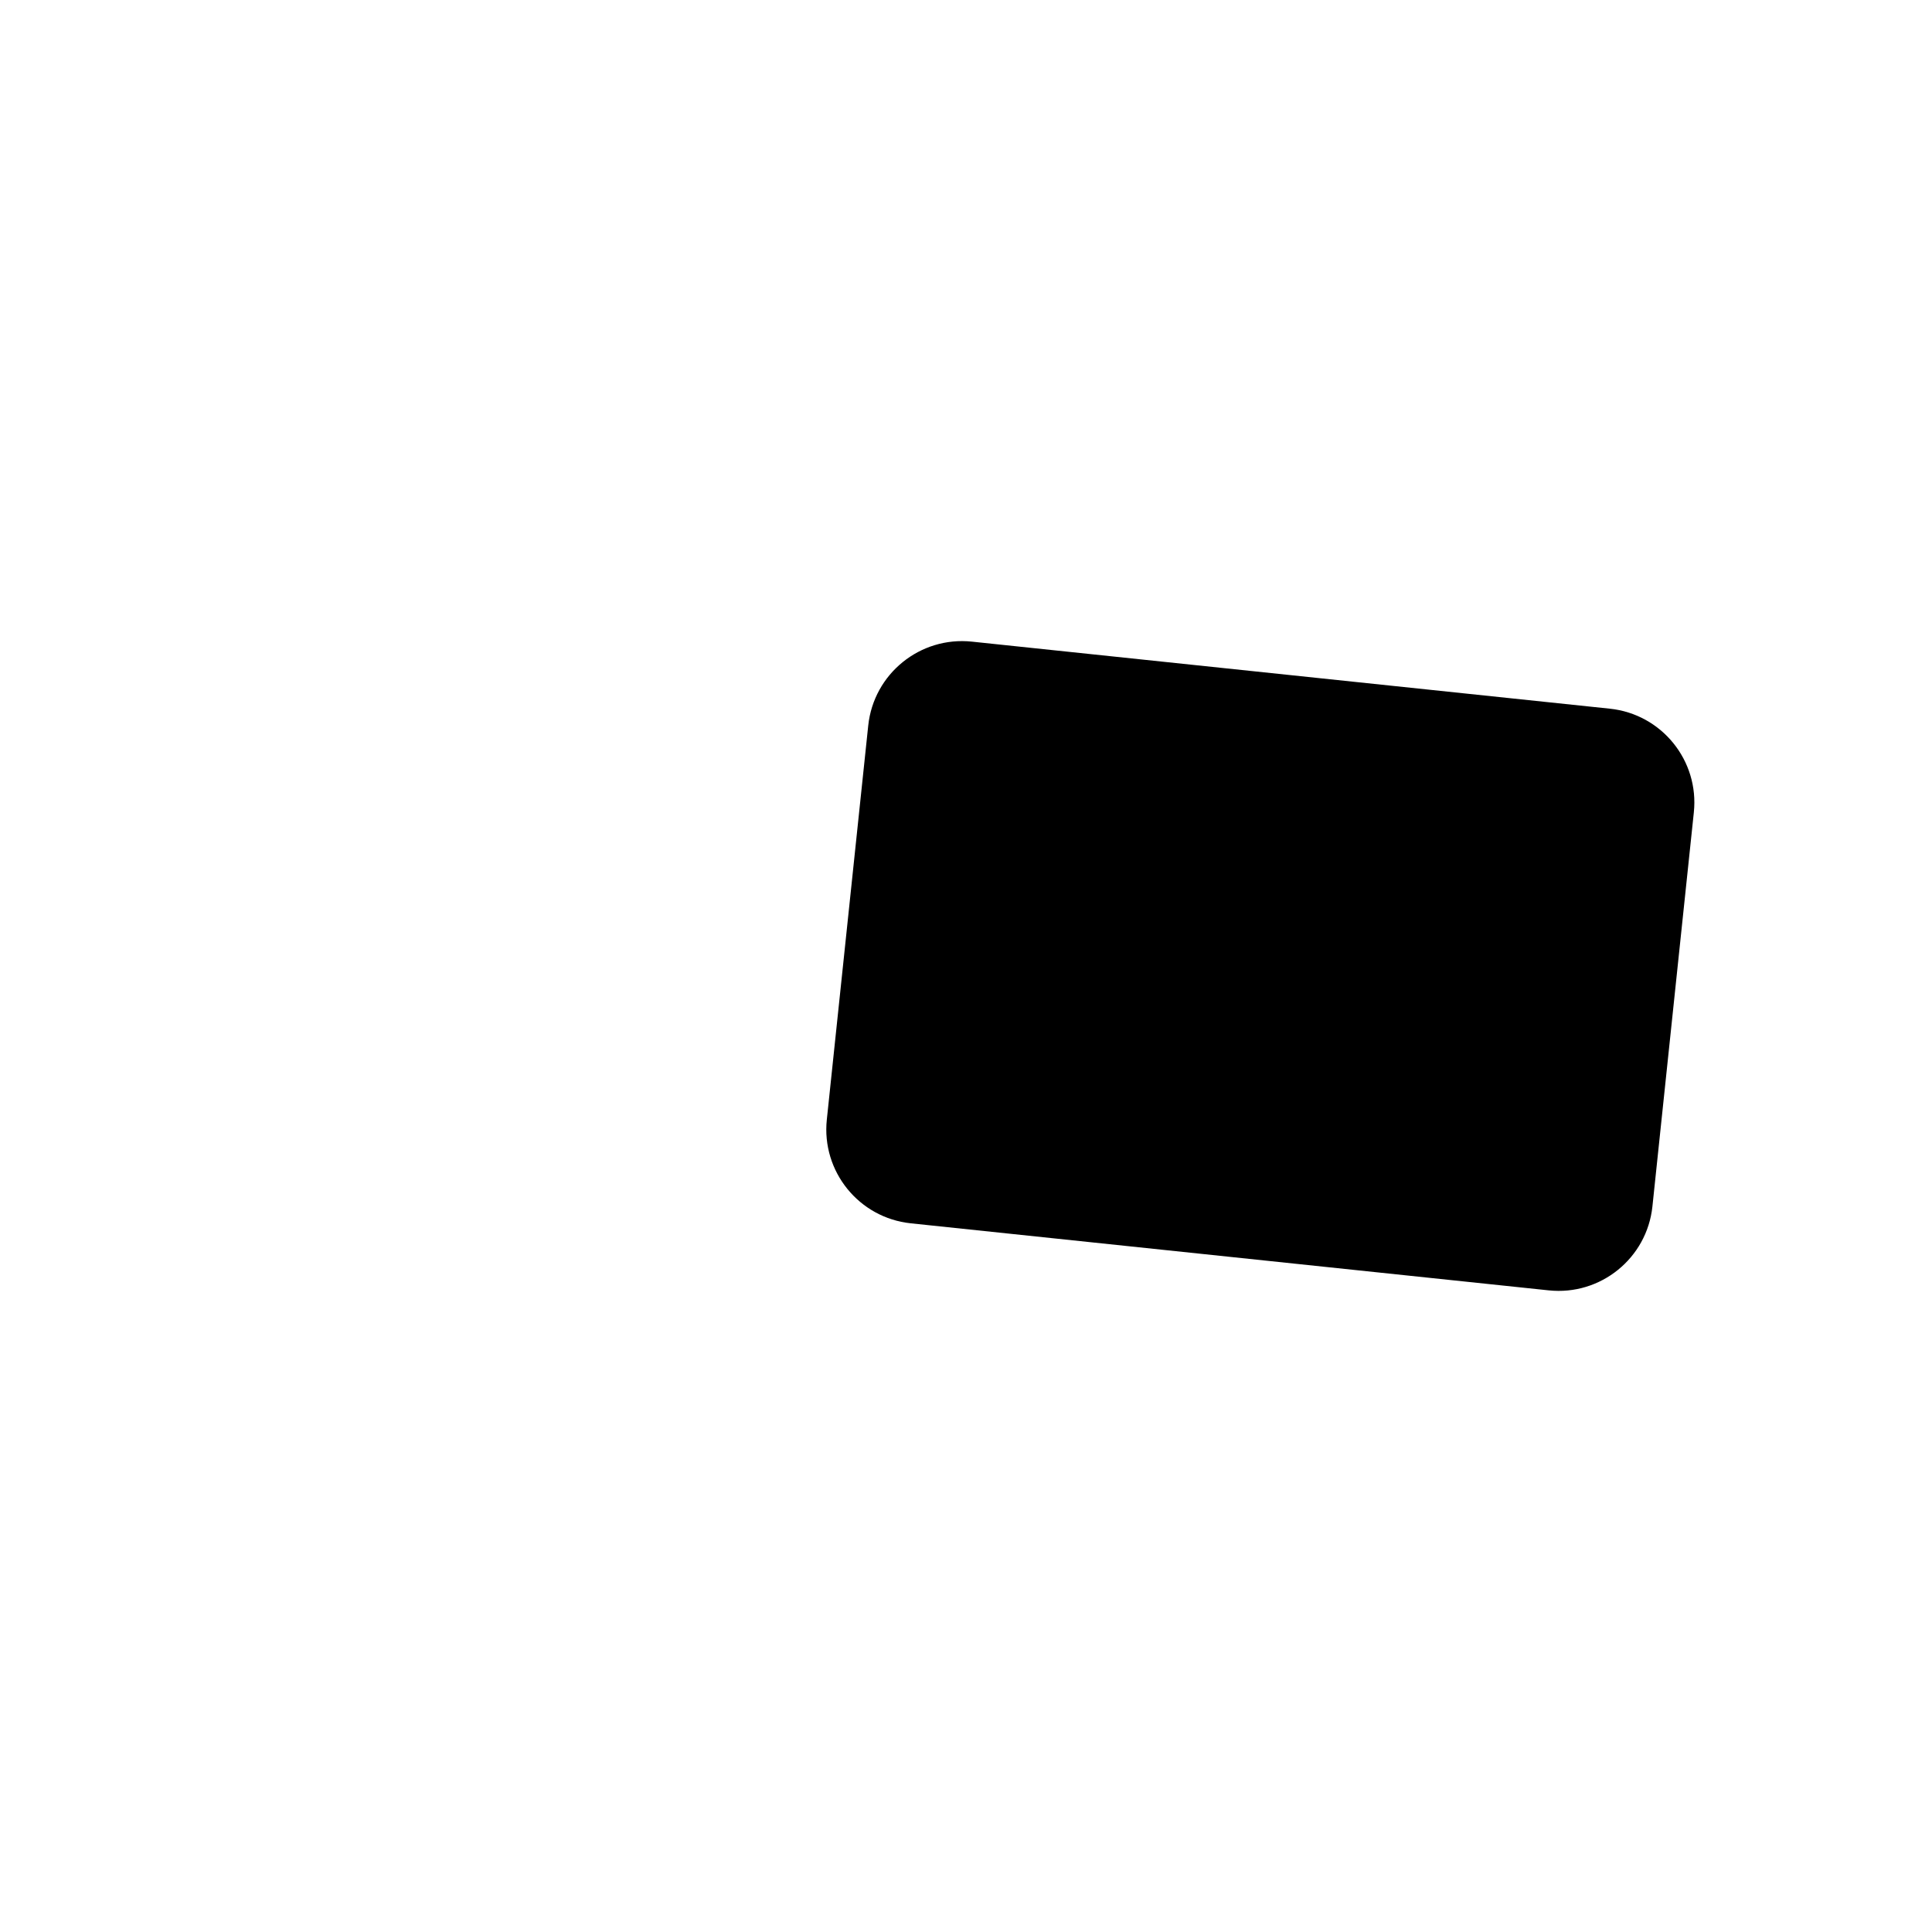
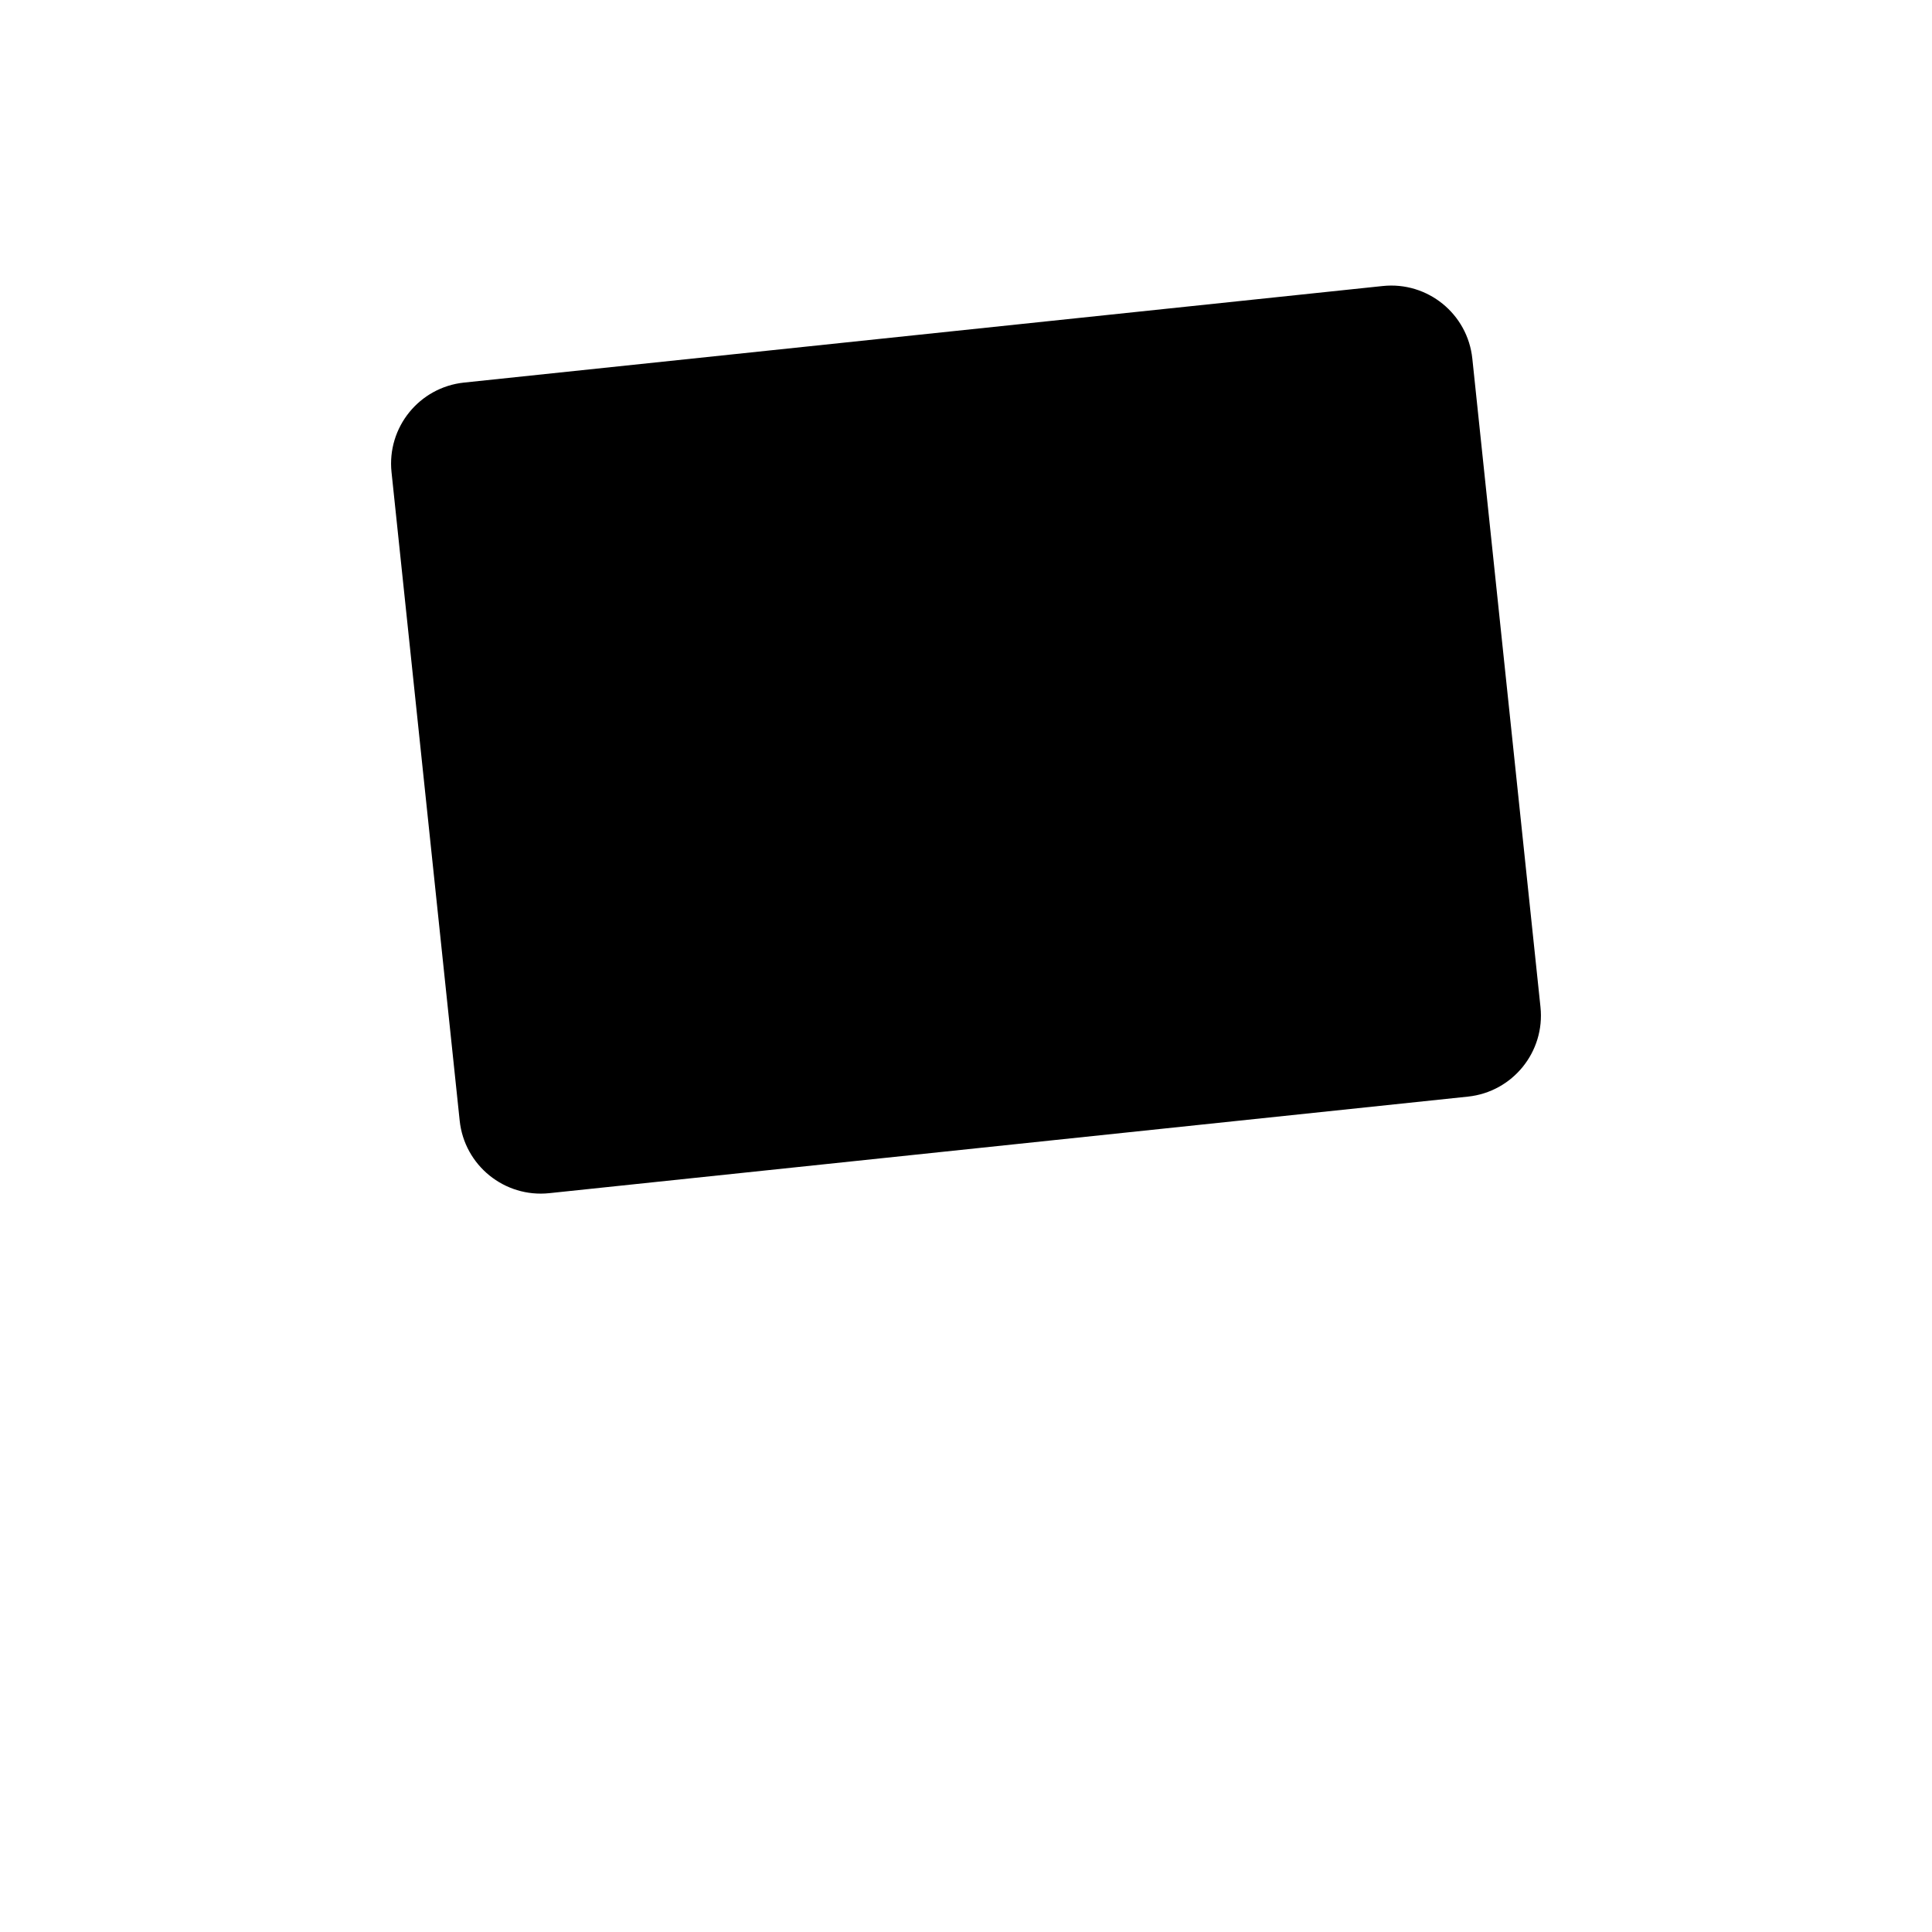
<svg xmlns="http://www.w3.org/2000/svg" viewBox="0 0 1024 1024">
-   <g transform="rotate(6 668 512)">
-     <path d="M498.0,357.0h340a50,50 0 0 1 50,50v210a50,50 0 0 1 -50,50h-340a50,50 0 0 1 -50,-50v-210a50,50 0 0 1 50,-50z" />
+   <g transform="rotate(-6 512.0 392.0)">
+     <path d="M267.2,176h489.6a43.2,43.2 0 0 1 43.2,43.2v345.6a43.2,43.2 0 0 1 -43.2,43.2h-489.6a43.2,43.2 0 0 1 -43.2,-43.2v-345.6a43.2,43.2 0 0 1 43.2,-43.2z" />
  </g>
</svg>
